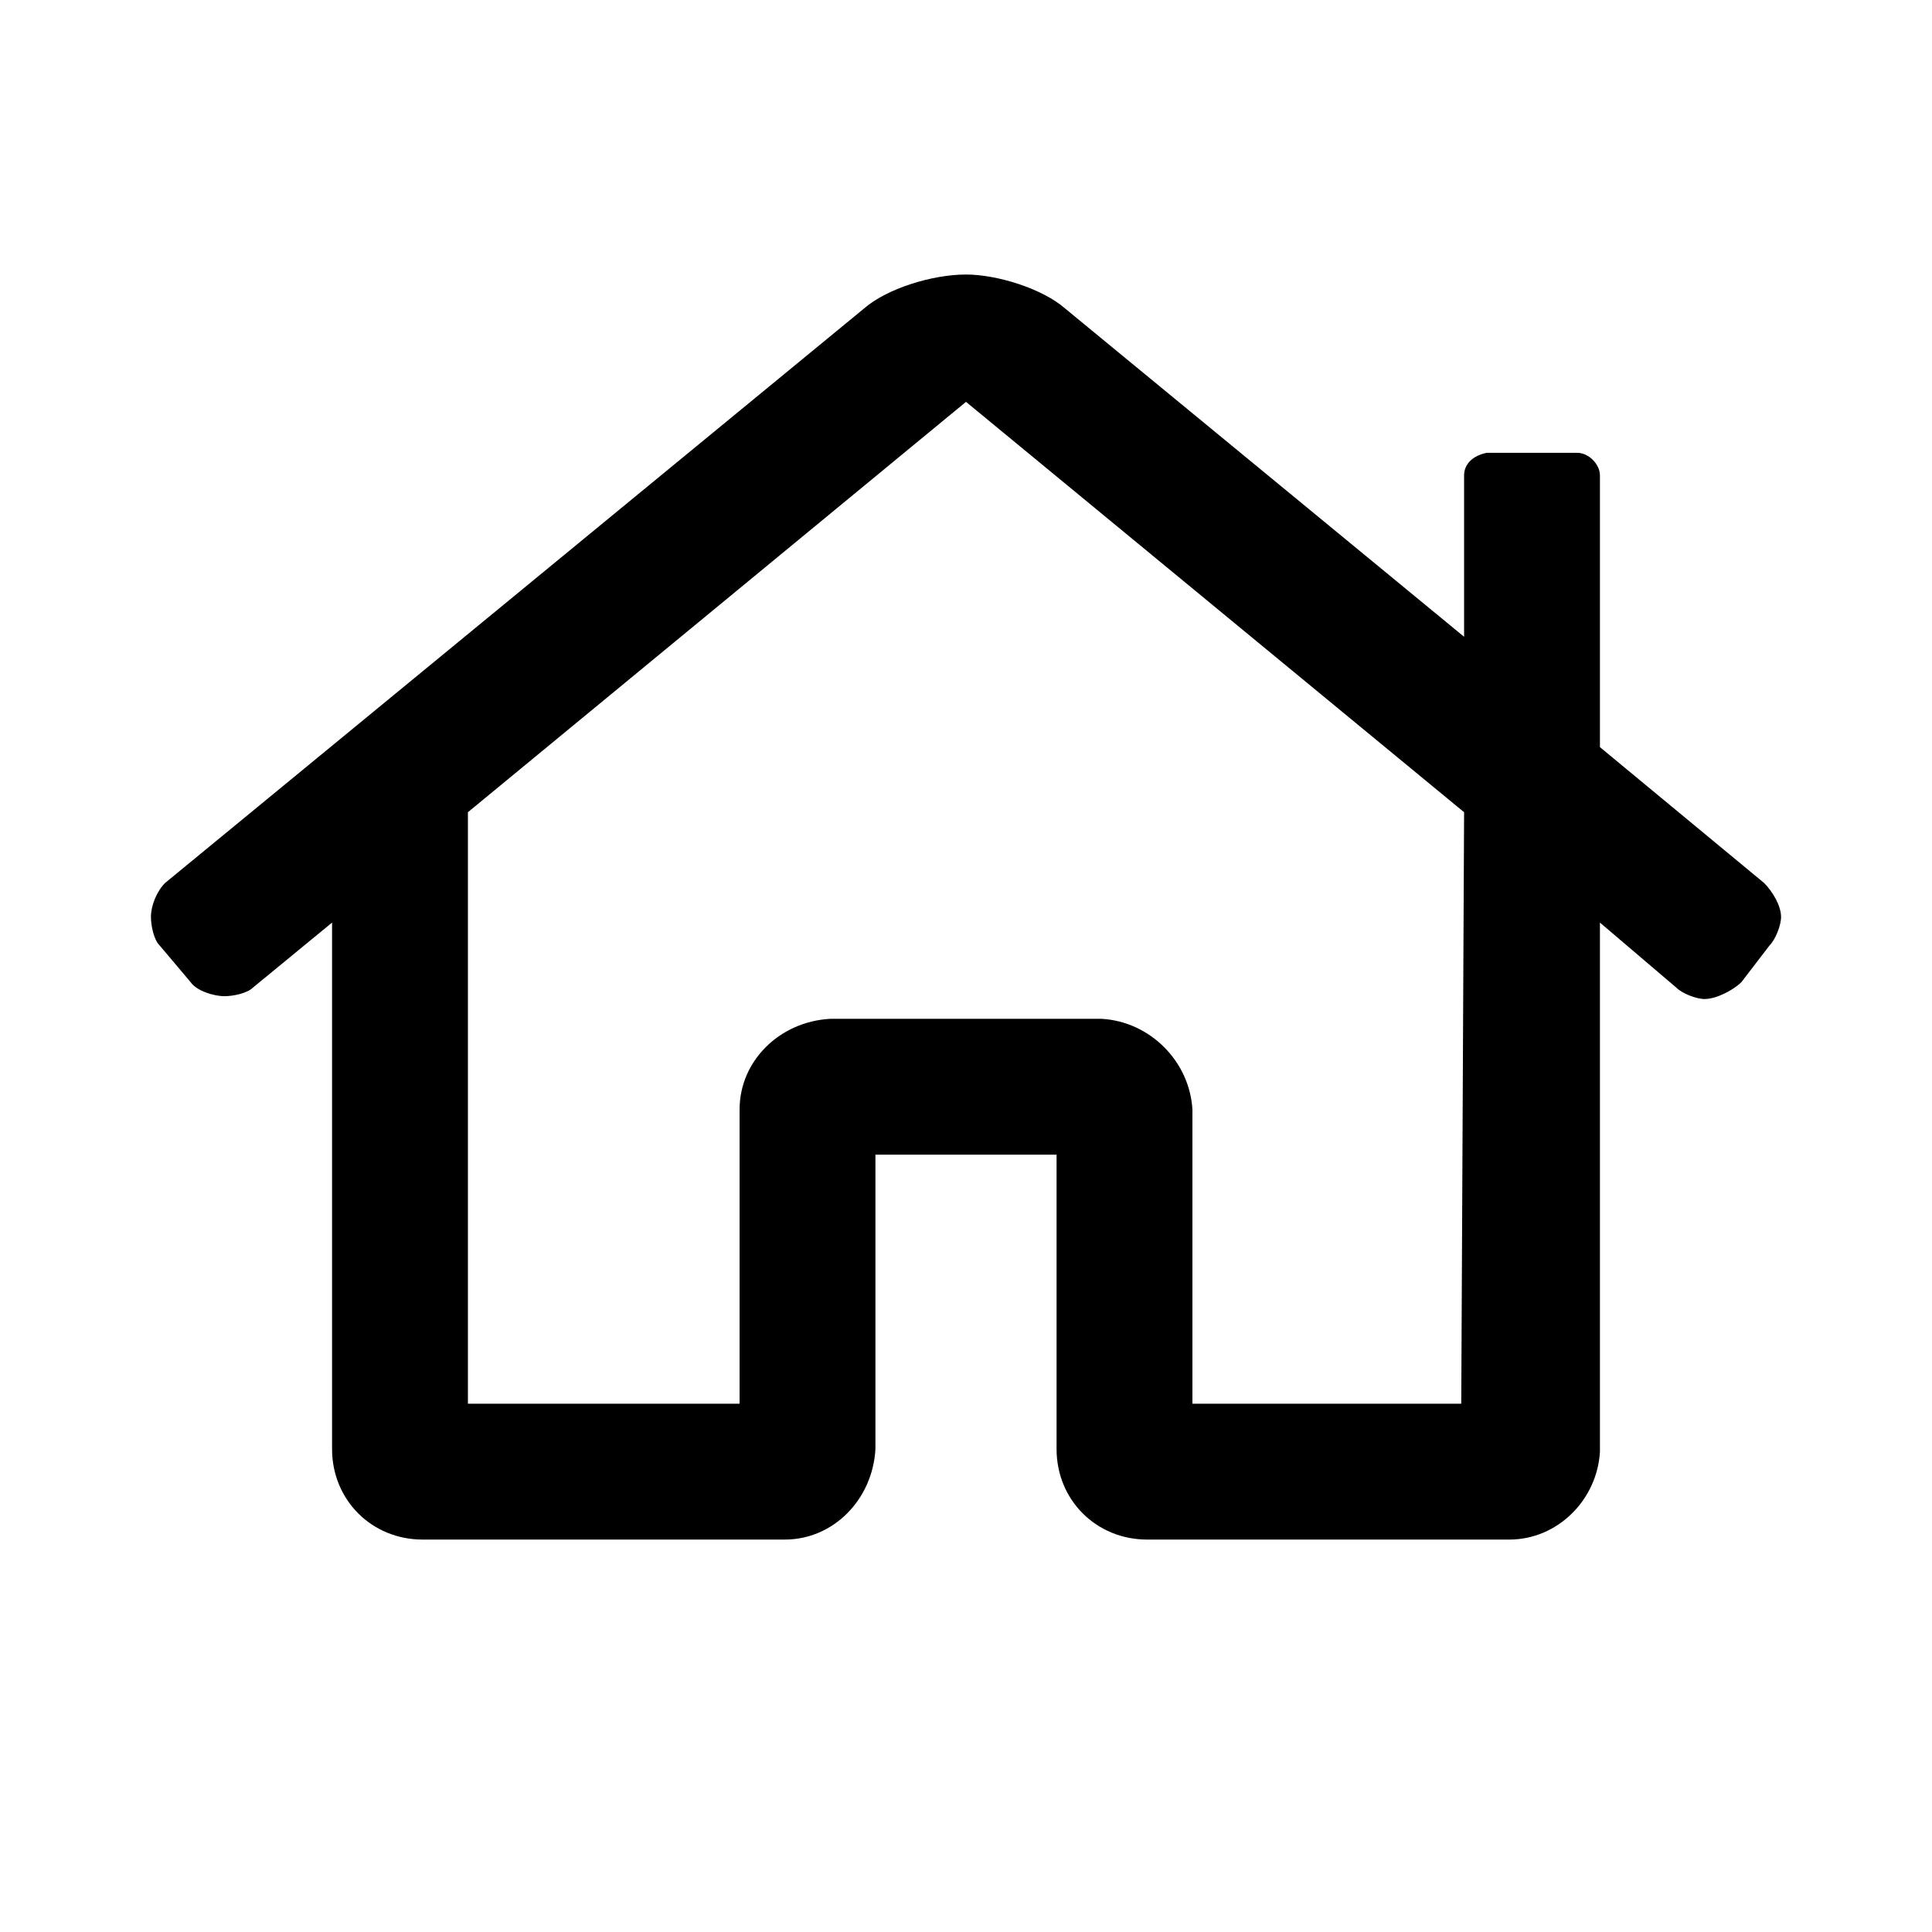
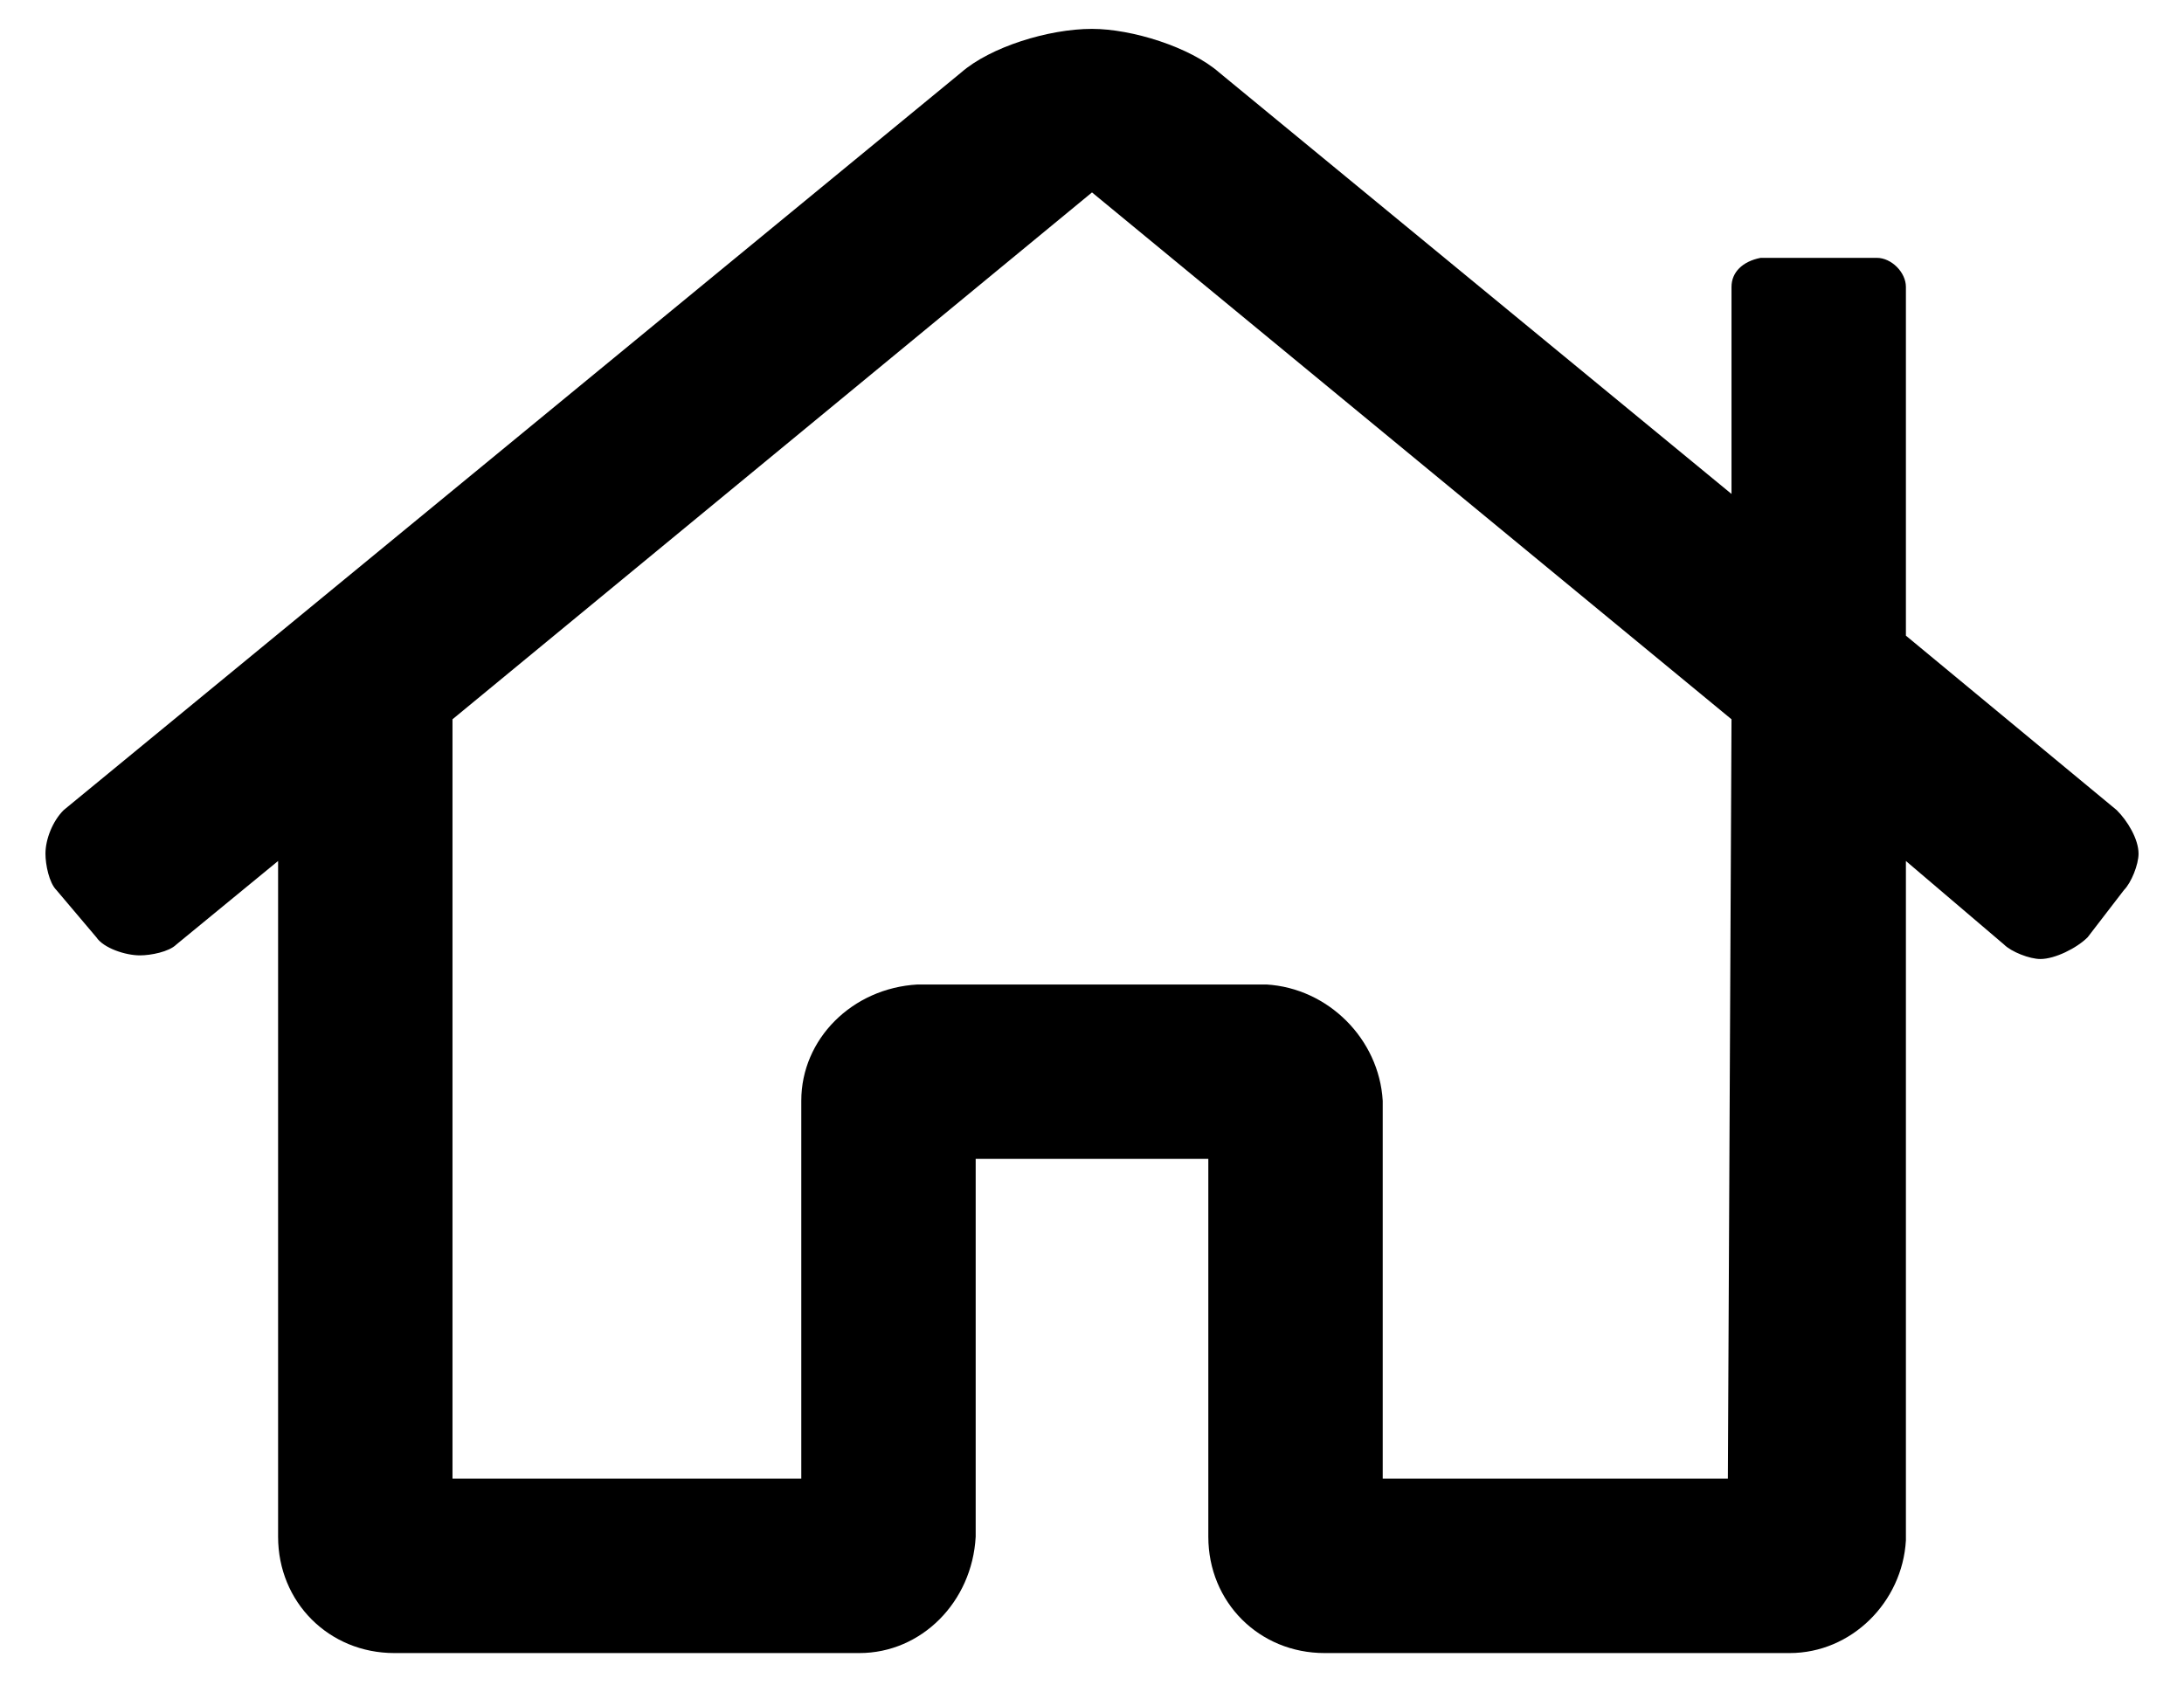
- <svg xmlns="http://www.w3.org/2000/svg" width="32" height="32" viewBox="0 0 32 32">
-   <path d="M29.219 14.625L26.5 12.375V7.875C26.5 7.688 26.312 7.5 26.125 7.5H24.625C24.391 7.547 24.25 7.688 24.25 7.875V10.547L17.641 5.109C17.266 4.781 16.516 4.547 16 4.547C15.438 4.547 14.688 4.781 14.312 5.109L2.734 14.625C2.594 14.766 2.5 15 2.5 15.188C2.5 15.328 2.547 15.562 2.641 15.656L3.156 16.266C3.25 16.406 3.531 16.5 3.719 16.5C3.859 16.5 4.094 16.453 4.188 16.359L5.5 15.281V24C5.5 24.844 6.156 25.5 7 25.5H13C13.797 25.5 14.453 24.844 14.5 24V19.125H17.5V24C17.5 24.844 18.156 25.5 19 25.5H25C25.797 25.5 26.453 24.844 26.5 24.047V15.281L27.766 16.359C27.859 16.453 28.094 16.547 28.234 16.547C28.422 16.547 28.703 16.406 28.844 16.266L29.312 15.656C29.406 15.562 29.5 15.328 29.5 15.188C29.5 15 29.359 14.766 29.219 14.625ZM24.203 23.25H19.75V18.375C19.703 17.578 19.047 16.922 18.25 16.875H13.75C12.906 16.922 12.25 17.578 12.25 18.375V23.25H7.75V13.453L16 6.656L24.25 13.453L24.203 23.25Z" />
+ <svg xmlns="http://www.w3.org/2000/svg" width="27" height="21" viewBox="0 0 27 21">
+   <path d="M26.168 10.016L23.562 7.859V3.547C23.562 3.367 23.383 3.188 23.203 3.188H21.766C21.541 3.232 21.406 3.367 21.406 3.547V6.107L15.072 0.896C14.713 0.582 13.994 0.357 13.5 0.357C12.961 0.357 12.242 0.582 11.883 0.896L0.787 10.016C0.652 10.15 0.562 10.375 0.562 10.555C0.562 10.69 0.607 10.914 0.697 11.004L1.191 11.588C1.281 11.723 1.551 11.812 1.73 11.812C1.865 11.812 2.09 11.768 2.18 11.678L3.438 10.645V19C3.438 19.809 4.066 20.438 4.875 20.438H10.625C11.389 20.438 12.018 19.809 12.062 19V14.328H14.938V19C14.938 19.809 15.566 20.438 16.375 20.438H22.125C22.889 20.438 23.518 19.809 23.562 19.045V10.645L24.775 11.678C24.865 11.768 25.09 11.857 25.225 11.857C25.404 11.857 25.674 11.723 25.809 11.588L26.258 11.004C26.348 10.914 26.438 10.69 26.438 10.555C26.438 10.375 26.303 10.15 26.168 10.016ZM21.361 18.281H17.094V13.609C17.049 12.846 16.42 12.217 15.656 12.172H11.344C10.535 12.217 9.906 12.846 9.906 13.609V18.281H5.594V8.893L13.5 2.379L21.406 8.893L21.361 18.281Z" />
</svg>
